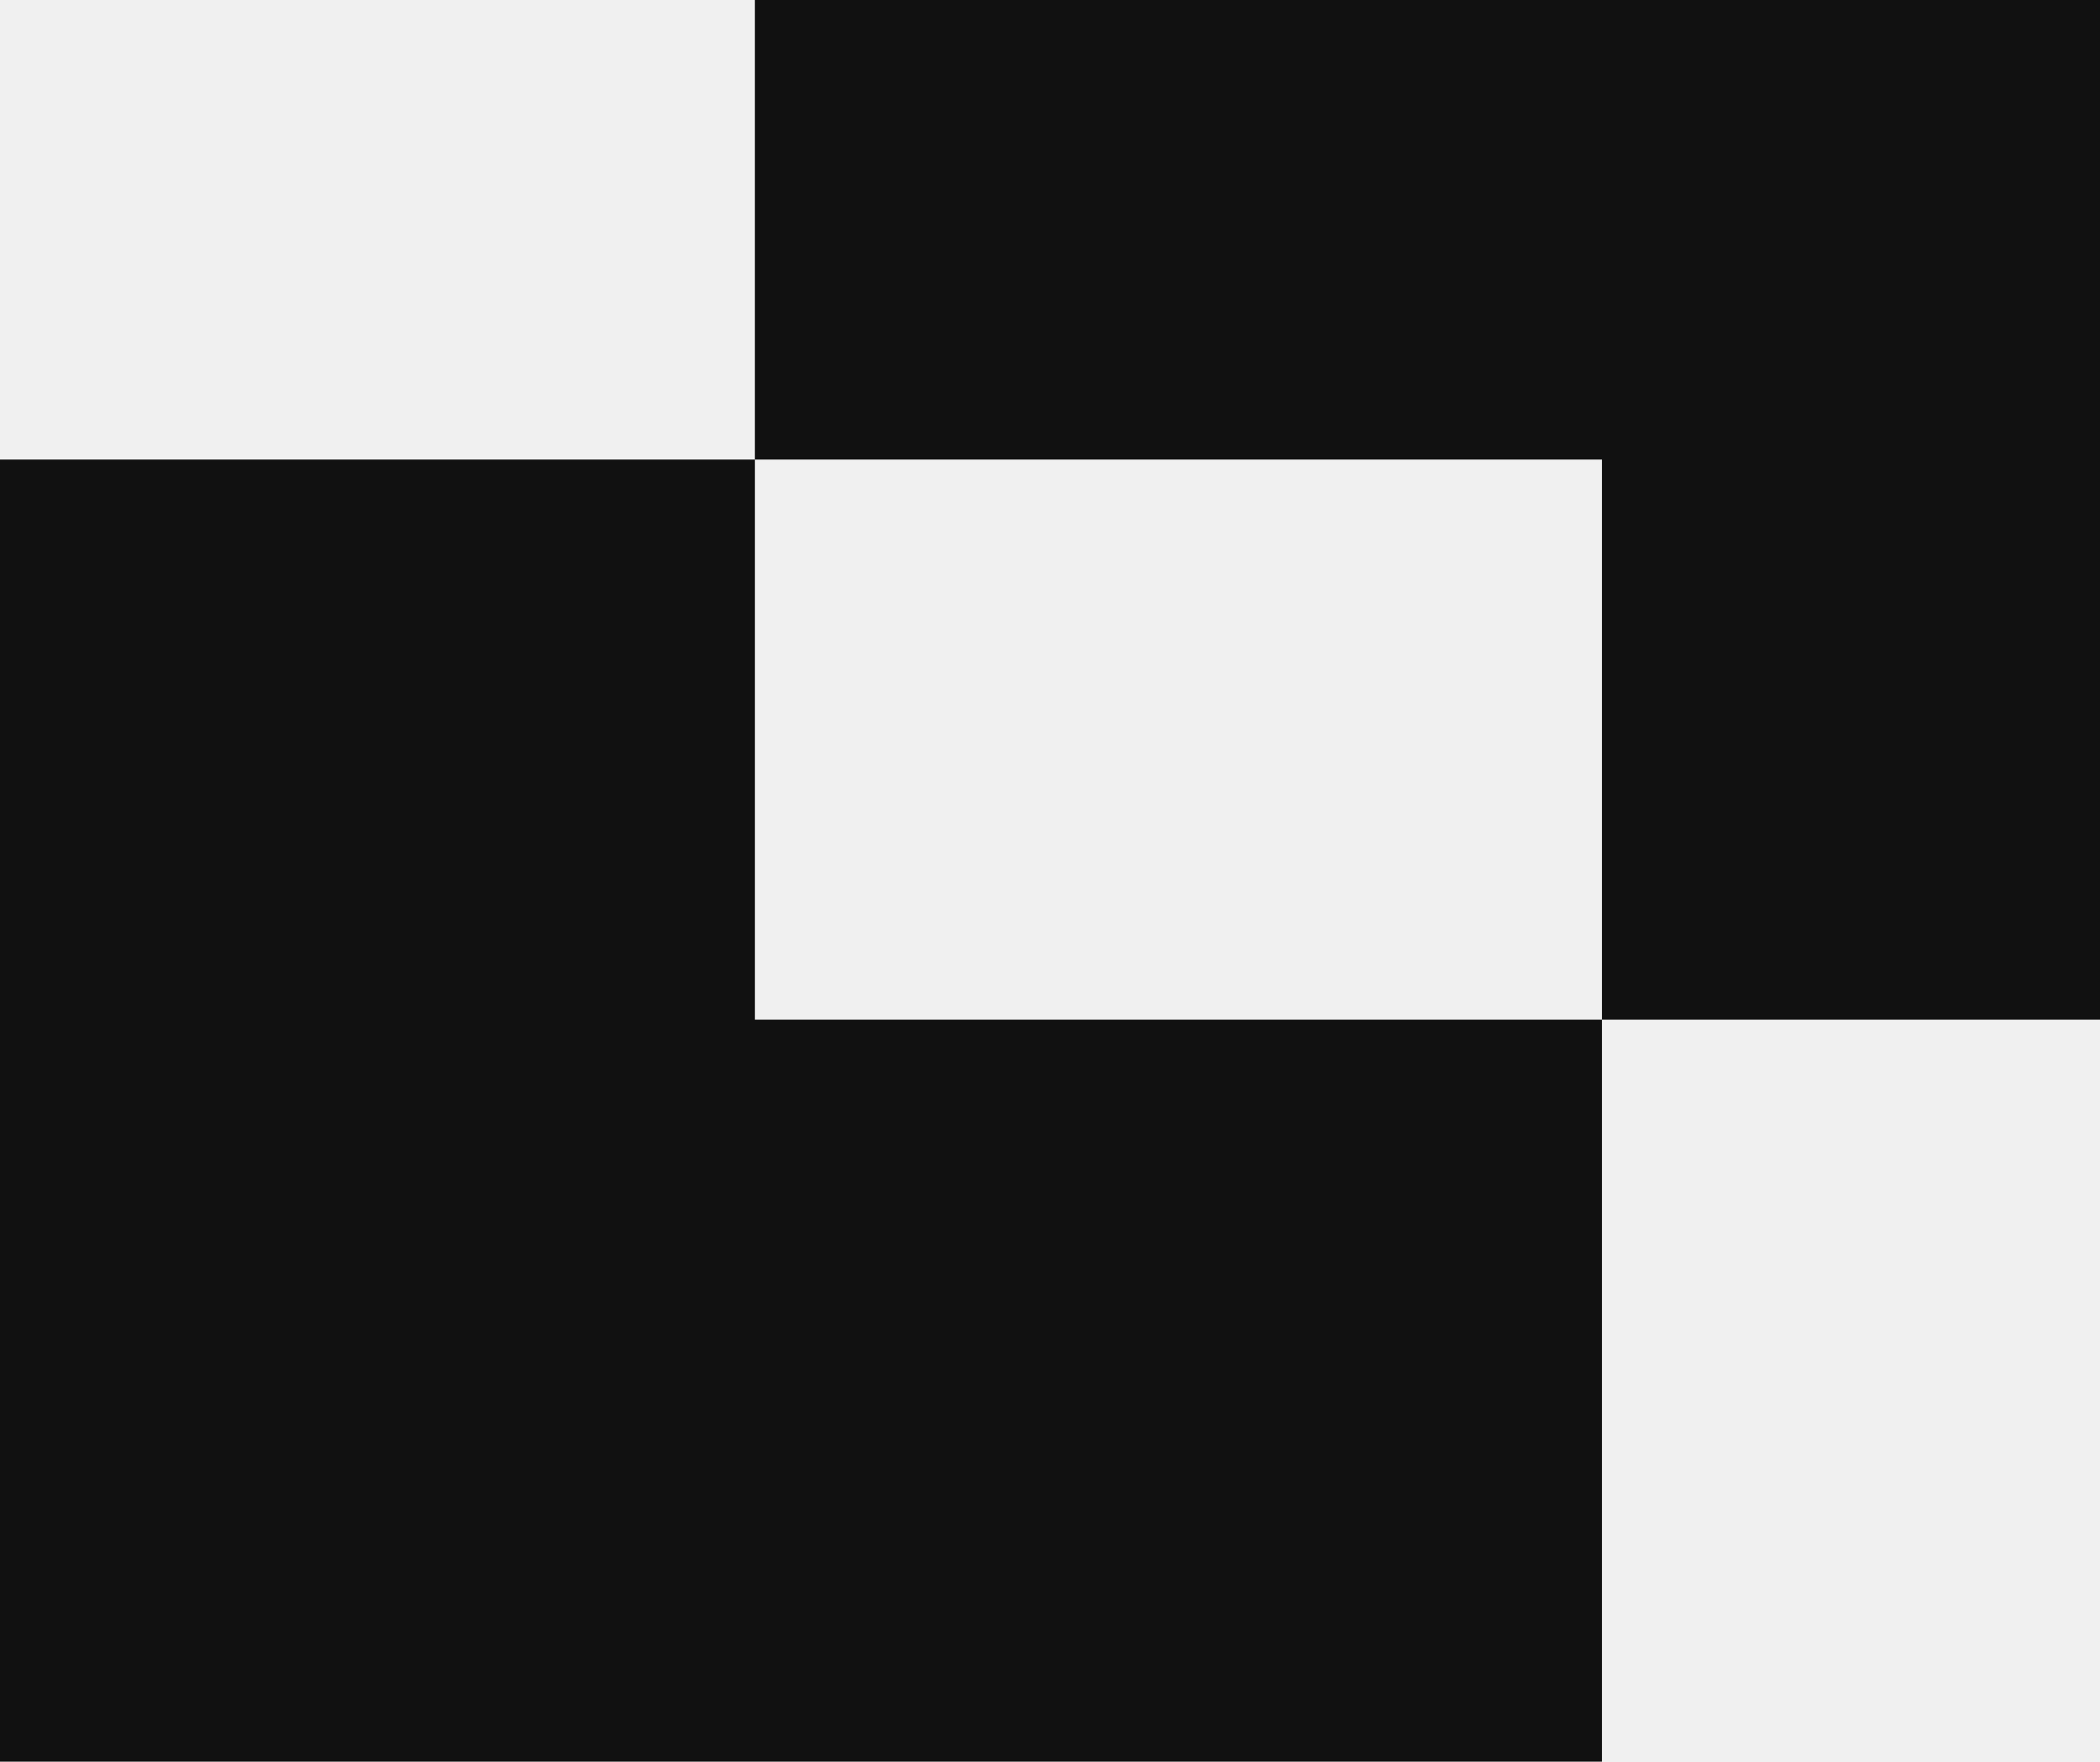
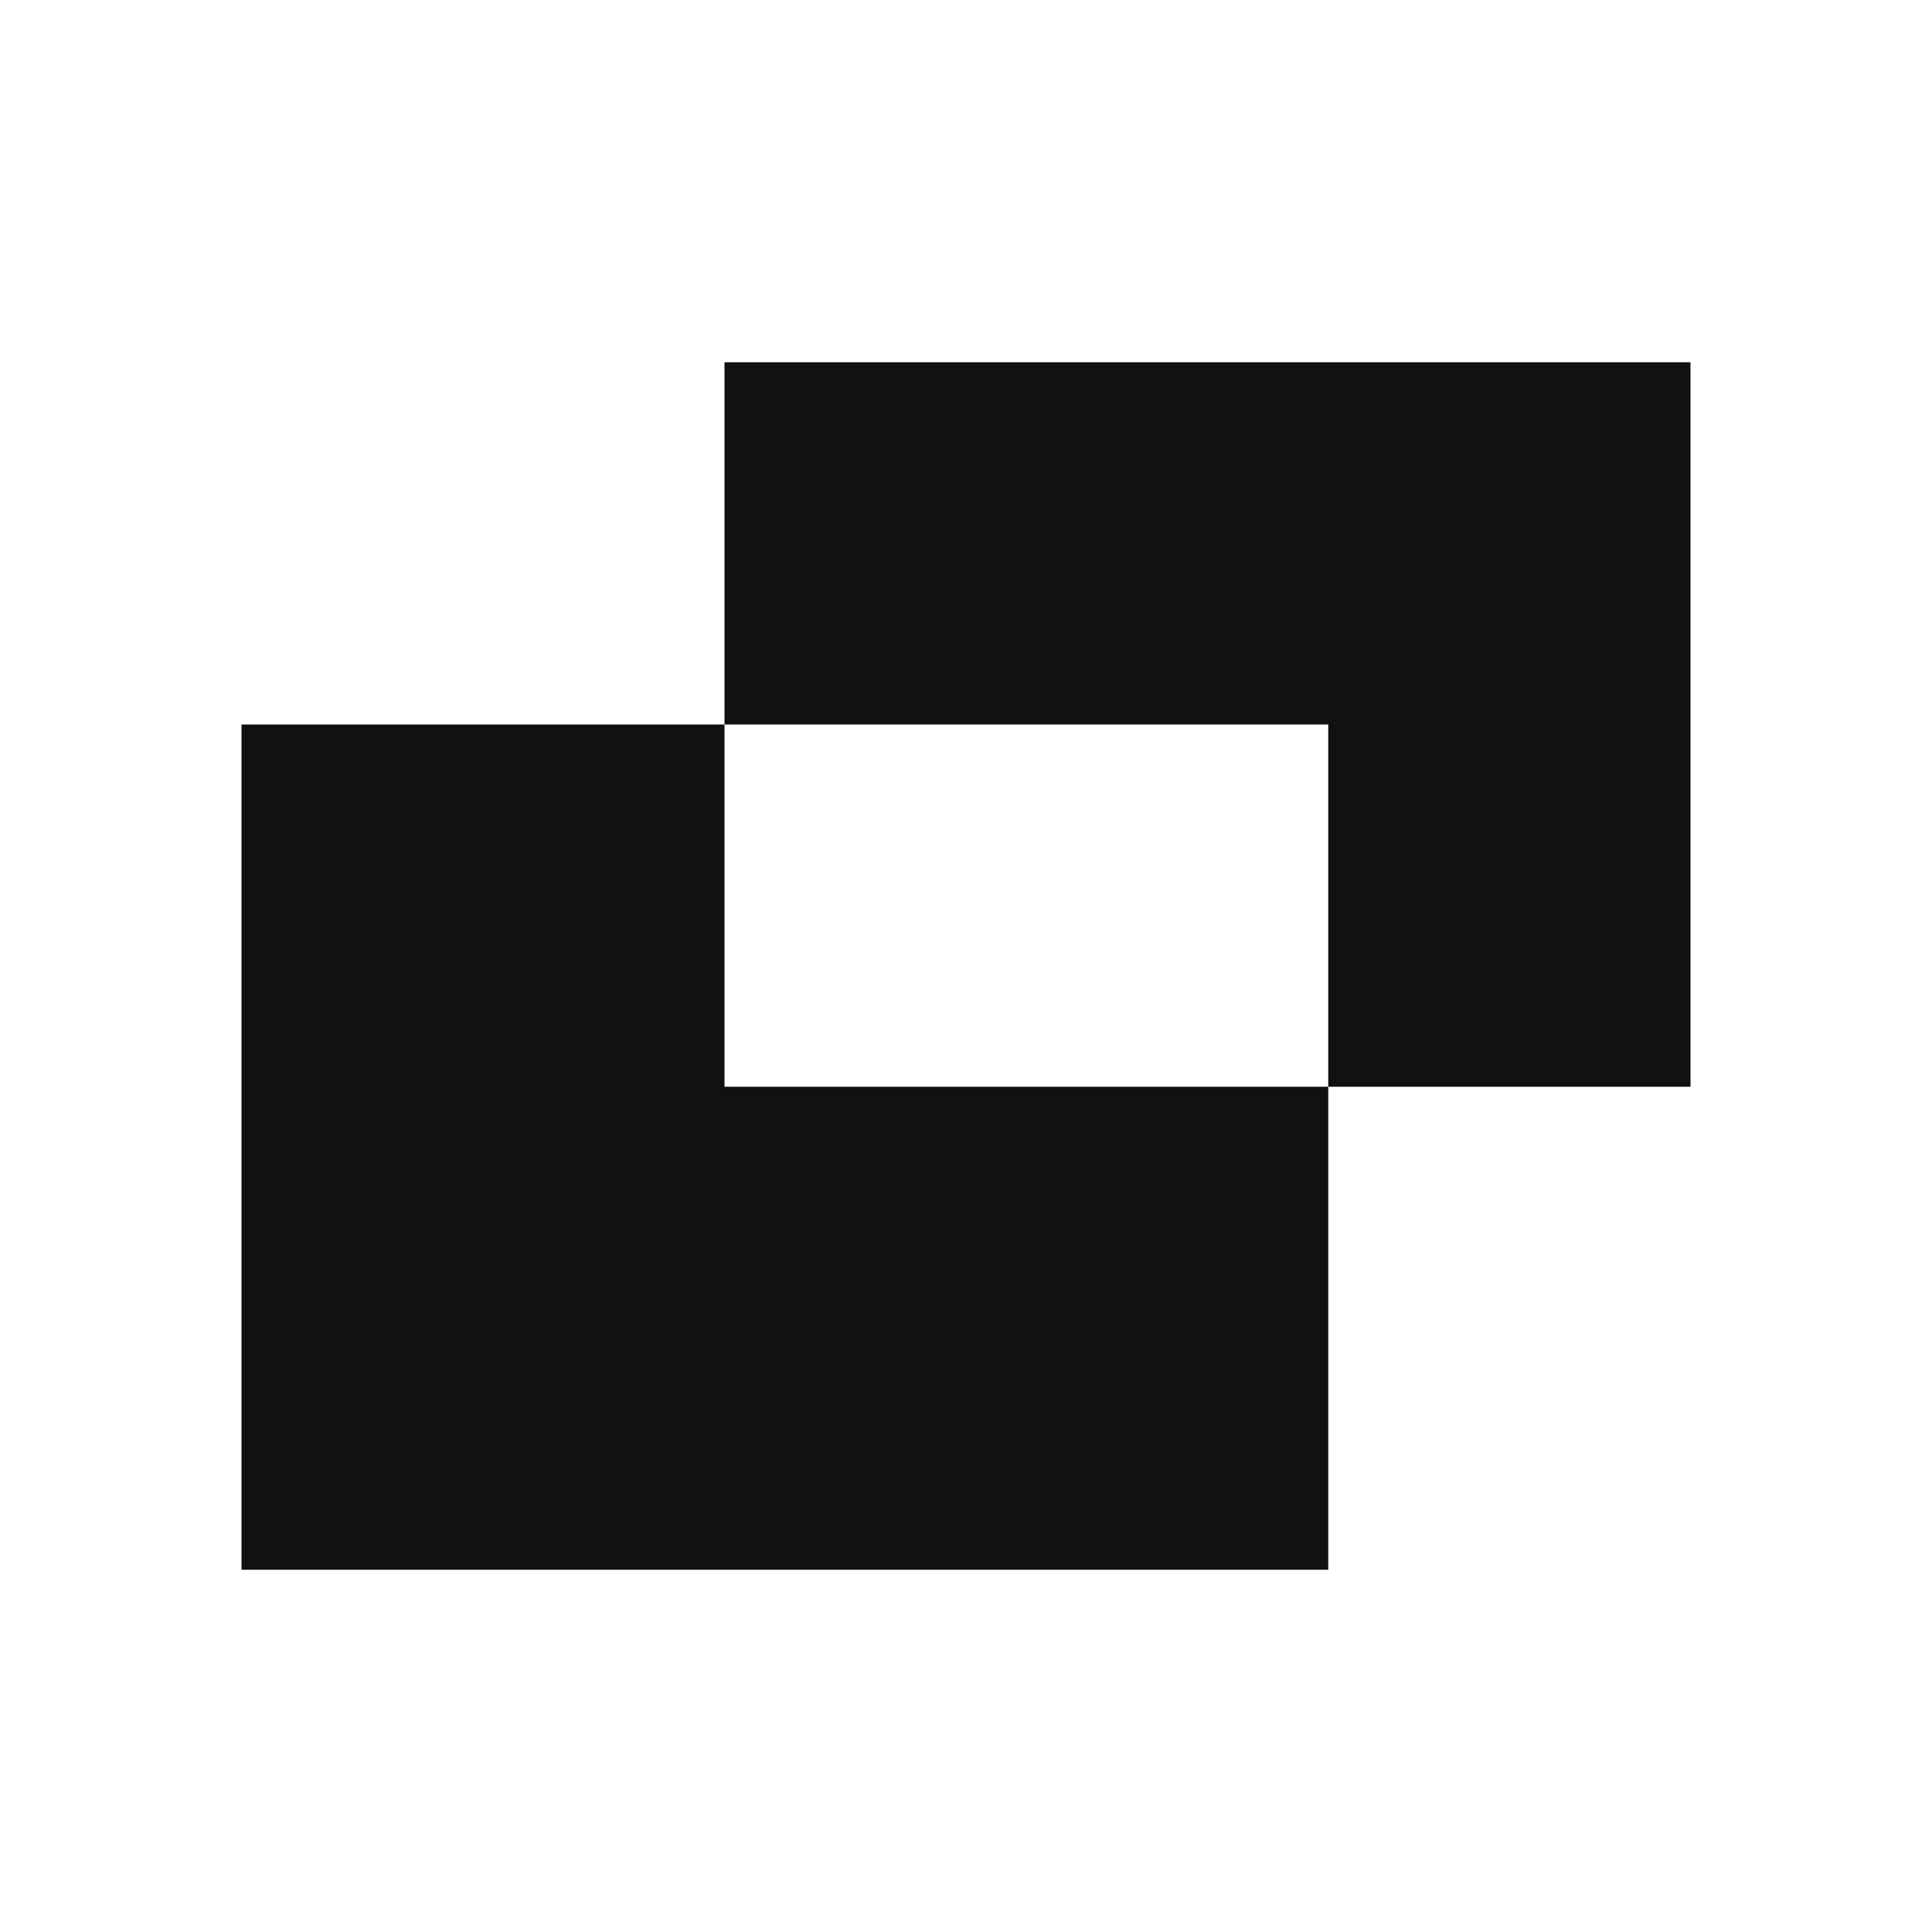
- <svg xmlns="http://www.w3.org/2000/svg" viewBox="0 0 915.28 767.95" role="img" aria-label="IRPIN BRIDGE">
-   <path fill="#111111" fill-rule="nonzero" d="M329.03 200.33L0 200.33L0 767.95L698.2 767.95L698.2 444.49L329.03 444.49L329.03 200.33M915.28 0L329.02 0L329.02 200.33L698.2 200.33L698.2 444.49L915.28 444.49L915.28 0" />
+ <svg xmlns="http://www.w3.org/2000/svg" viewBox="0 0 16 16" role="img" aria-label="IRPIN BRIDGE">
+   <rect width="16" height="16" fill="#fff" />
+   <path fill="#111" d="M6 3H14V9H11V6H6ZM2 6H6V9H11V13H2Z" />
</svg>
